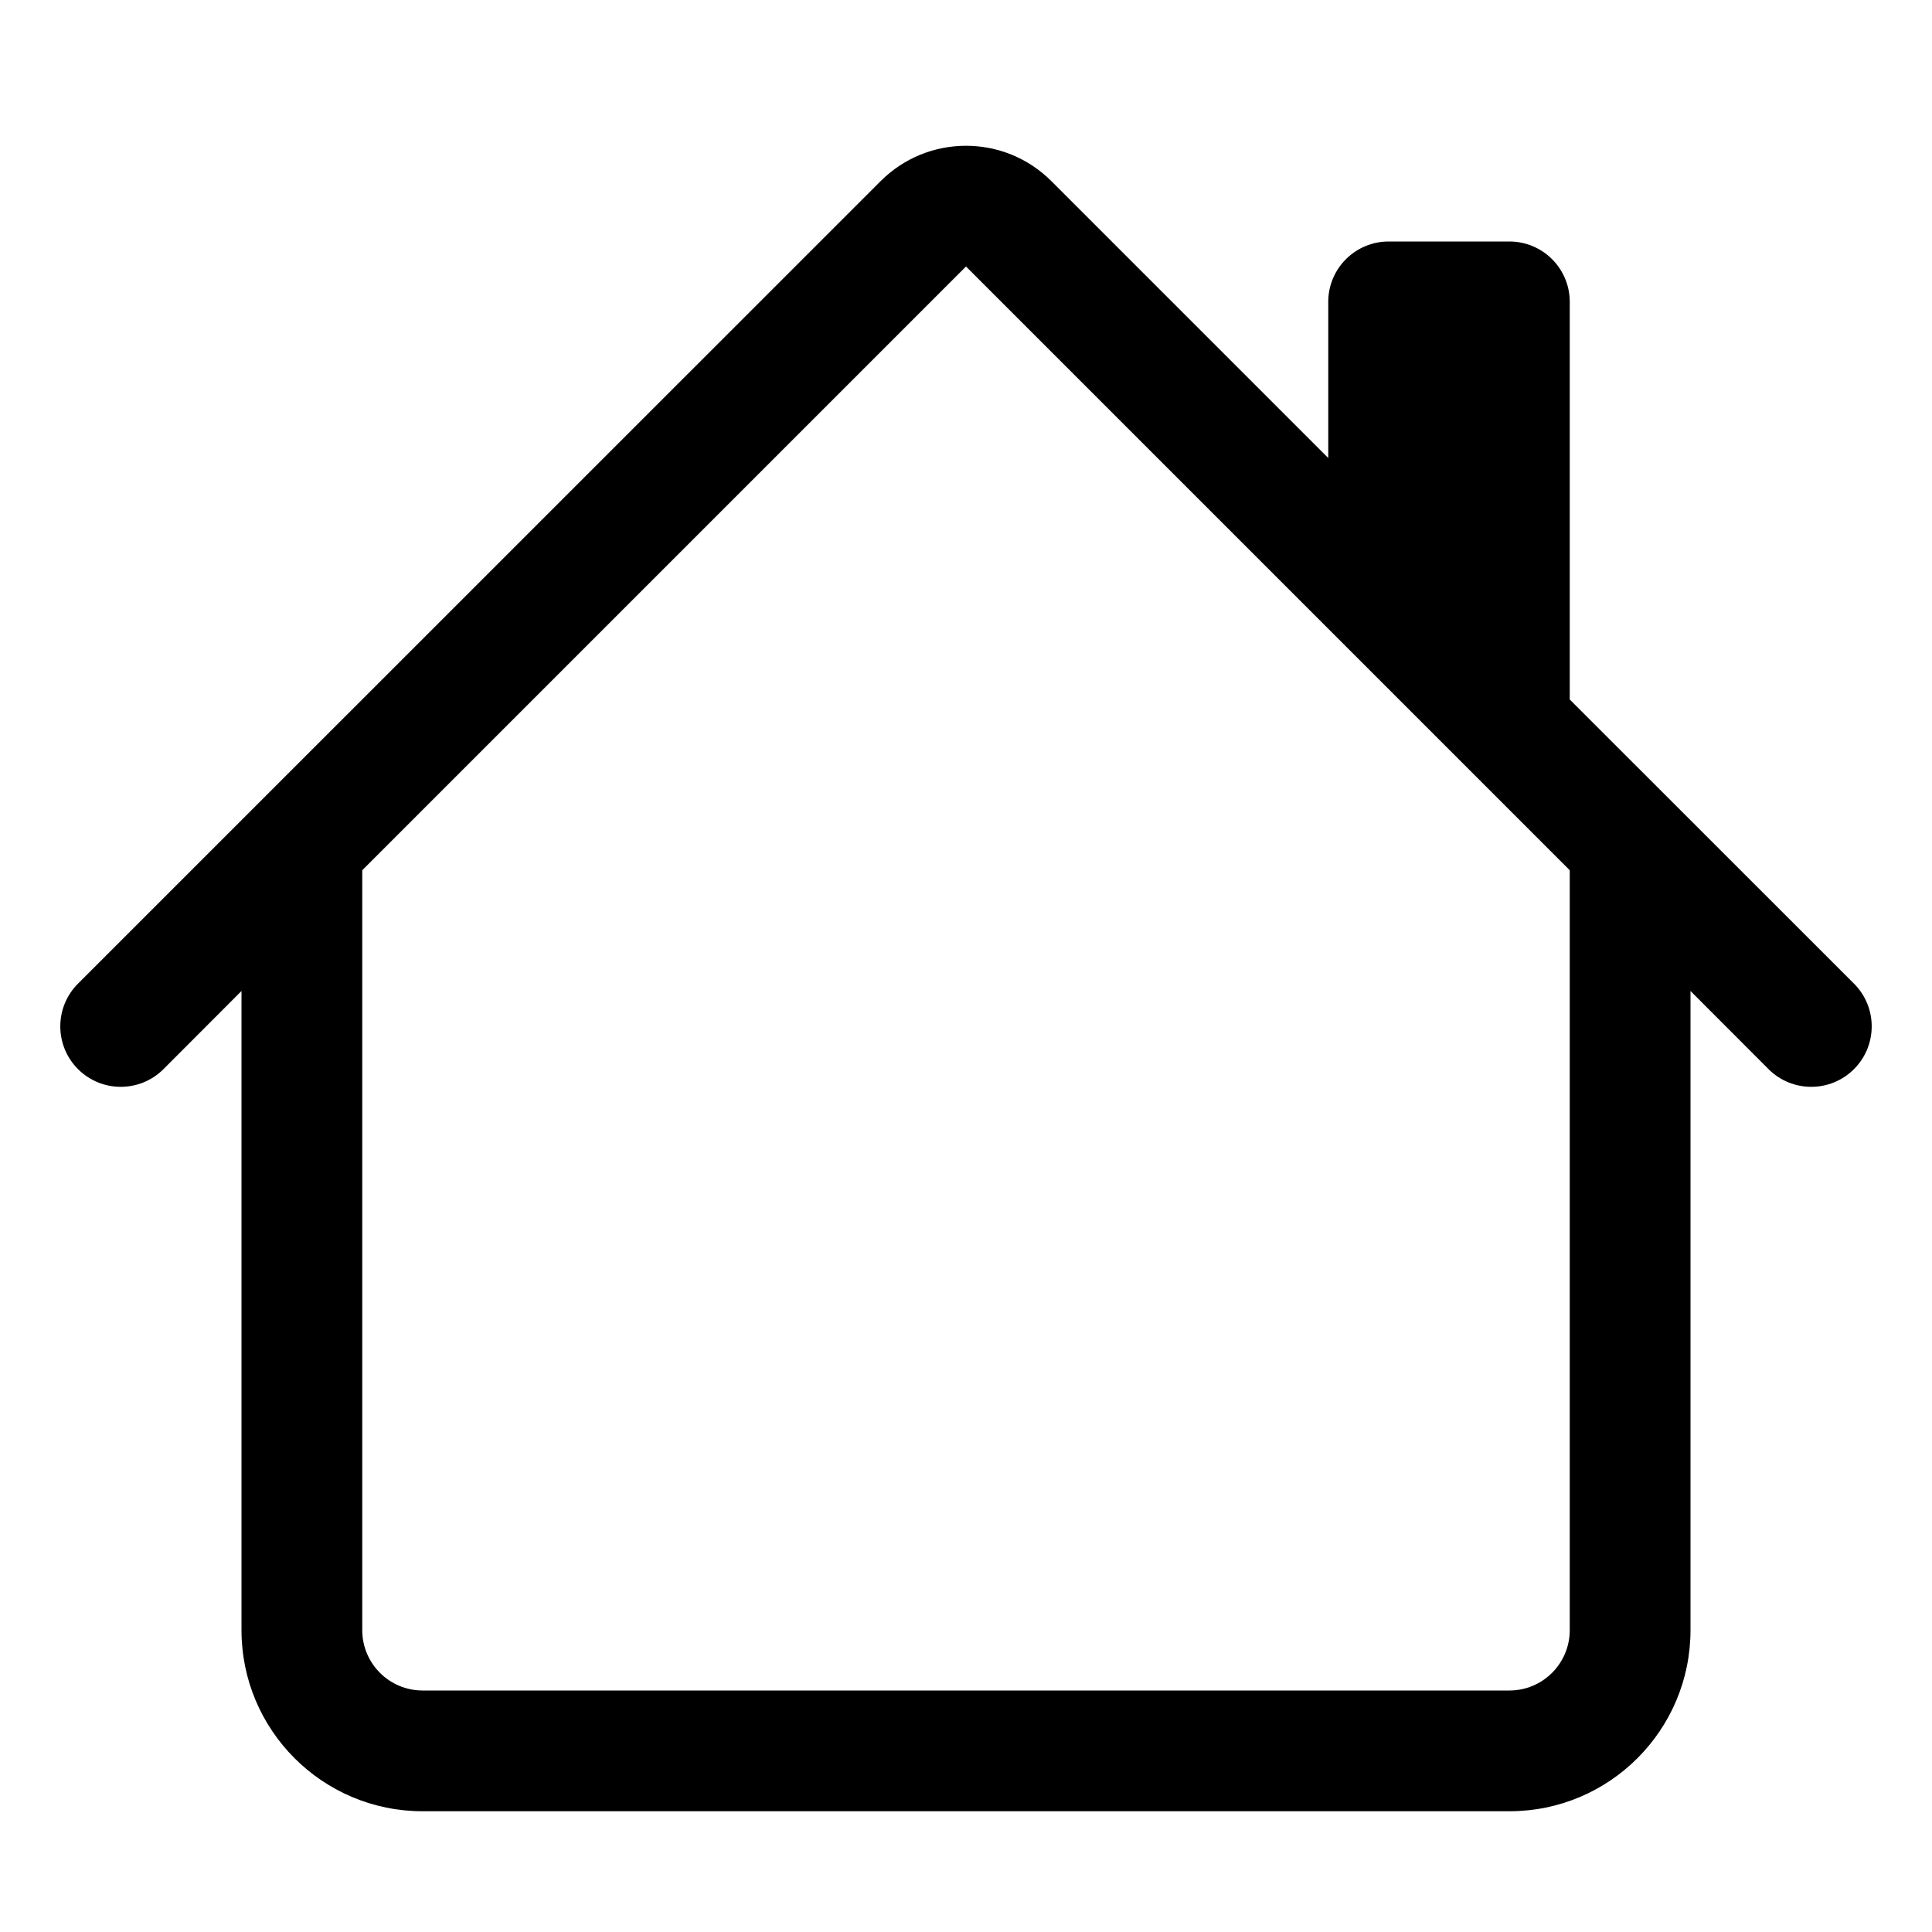
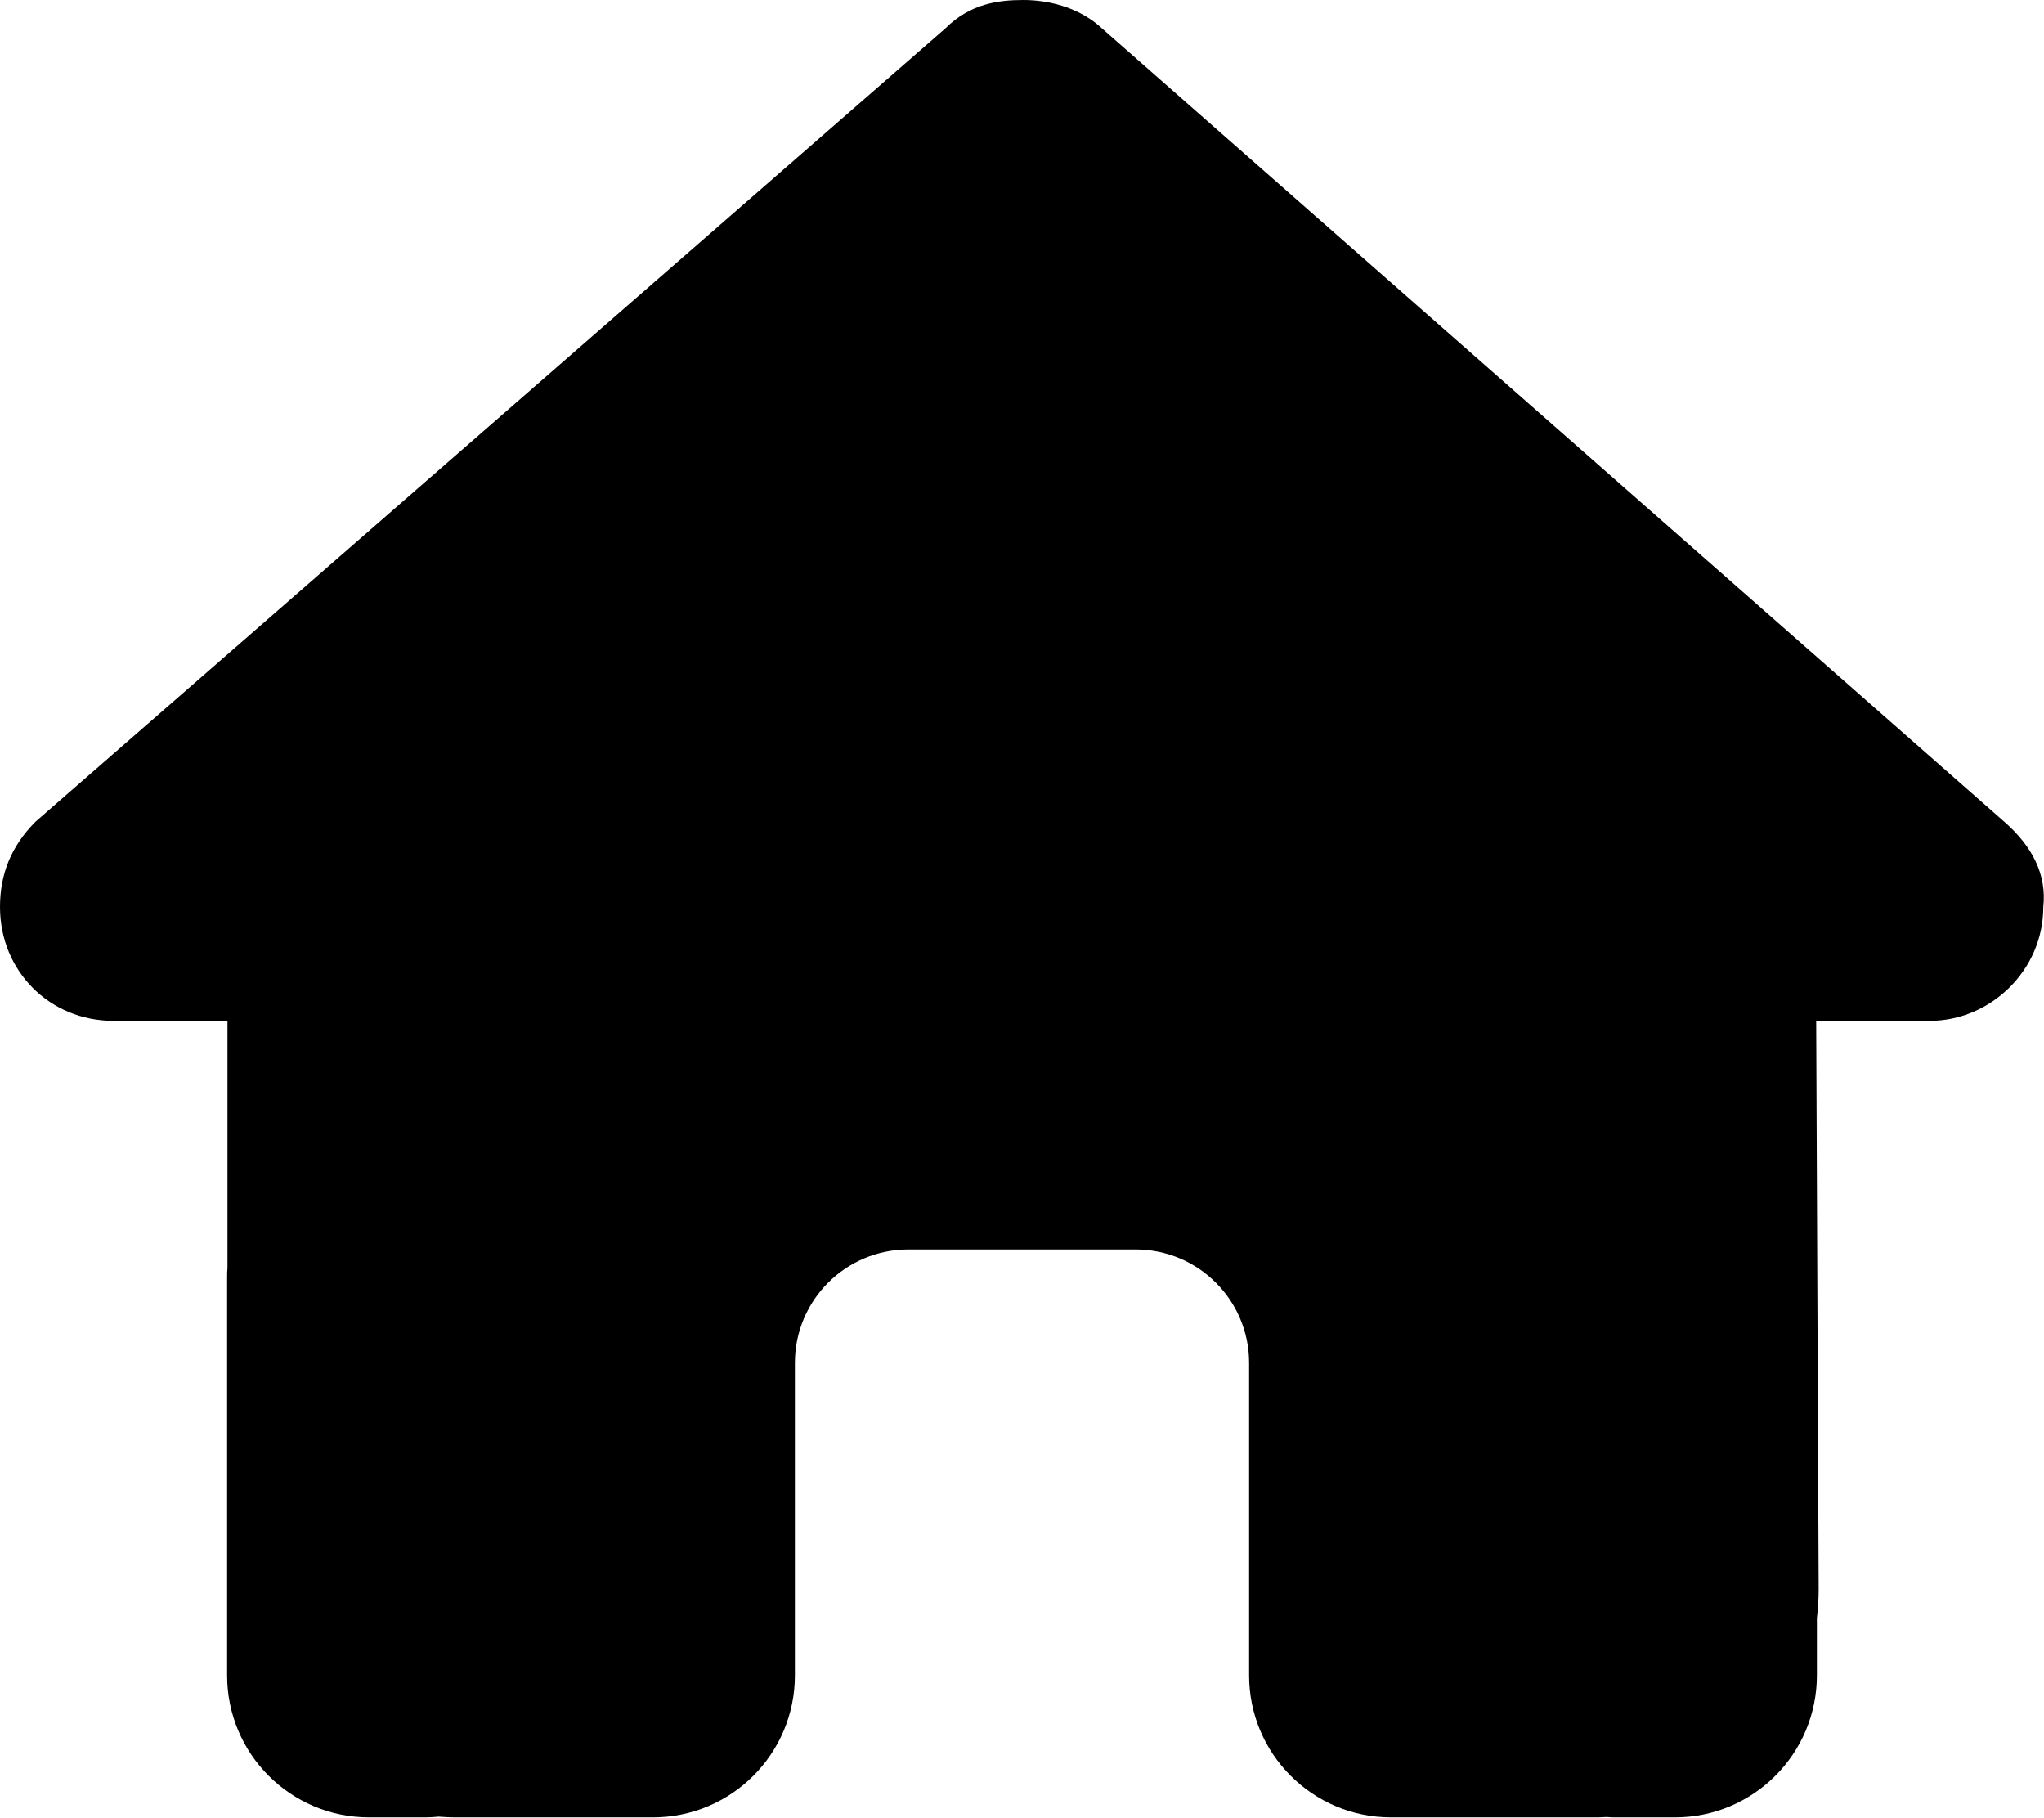
- <svg xmlns="http://www.w3.org/2000/svg" width="16" height="16" fill="currentColor" class="bi bi-house" viewBox="0 0 16 16">
-   <path d="M8.707 1.5a1 1 0 0 0-1.414 0L.646 8.146a.5.5 0 0 0 .708.708L2 8.207V13.5A1.5 1.5 0 0 0 3.5 15h9a1.5 1.5 0 0 0 1.5-1.5V8.207l.646.647a.5.5 0 0 0 .708-.708L13 5.793V2.5a.5.5 0 0 0-.5-.5h-1a.5.5 0 0 0-.5.5v1.293L8.707 1.5ZM13 7.207V13.5a.5.5 0 0 1-.5.5h-9a.5.5 0 0 1-.5-.5V7.207l5-5 5 5Z" />
+ <svg xmlns="http://www.w3.org/2000/svg" viewBox="0 0 576 512">
+   <path d="M575.8 255.5c0 18-15 32.1-32 32.1h-32l.7 160.2c0 2.7-.2 5.4-.5 8.1V472c0 22.1-17.9 40-40 40H456c-1.1 0-2.2 0-3.3-.1c-1.4 .1-2.8 .1-4.2 .1H416 392c-22.1 0-40-17.9-40-40V448 384c0-17.7-14.3-32-32-32H256c-17.7 0-32 14.3-32 32v64 24c0 22.1-17.9 40-40 40H160 128.1c-1.5 0-3-.1-4.5-.2c-1.2 .1-2.4 .2-3.6 .2H104c-22.1 0-40-17.9-40-40V360c0-.9 0-1.9 .1-2.8V287.6H32c-18 0-32-14-32-32.1c0-9 3-17 10-24L266.4 8c7-7 15-8 22-8s15 2 21 7L564.8 231.5c8 7 12 15 11 24z" />
</svg>
